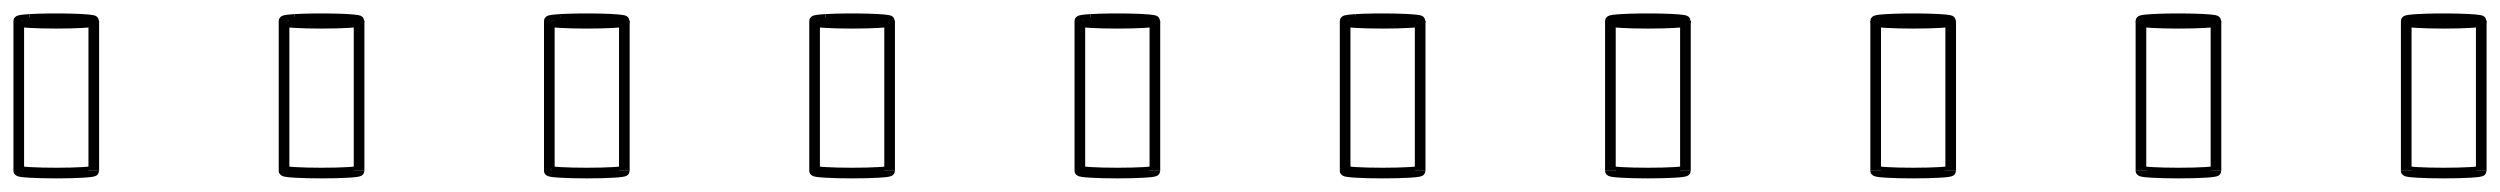
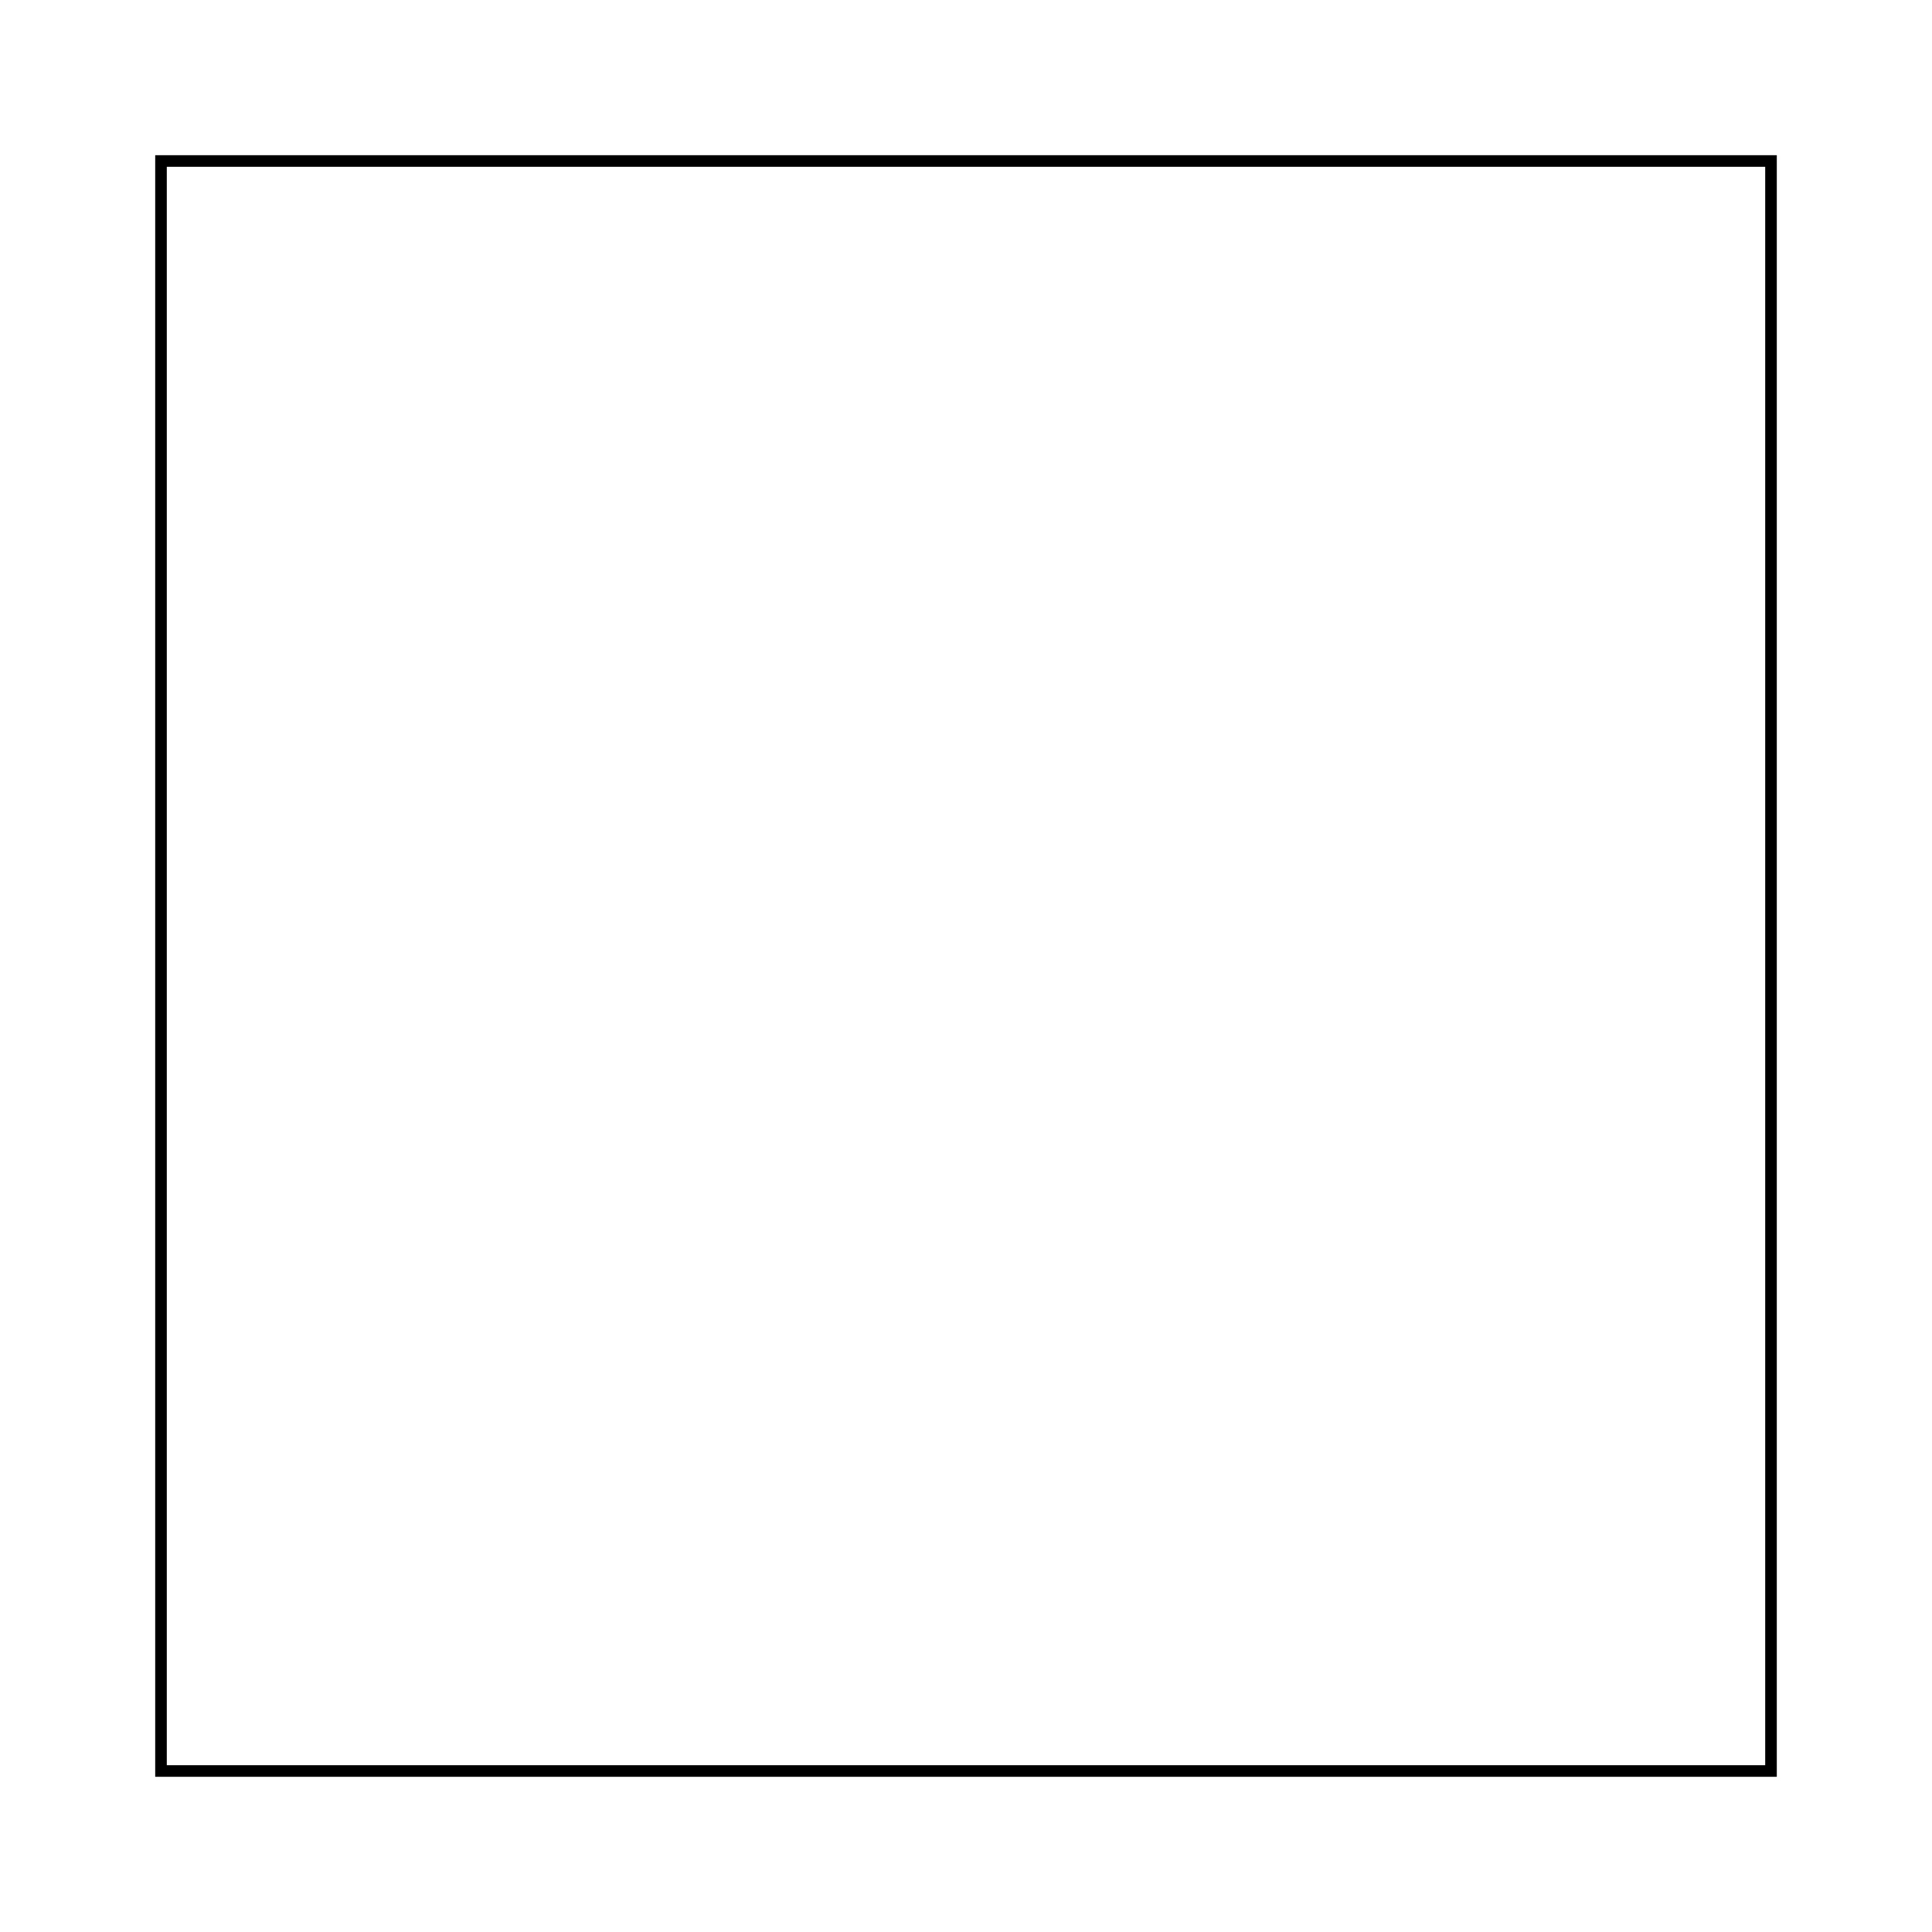
- <svg xmlns="http://www.w3.org/2000/svg" version="1.1" viewBox="-66.64 -5.113 133.279 10.226" fill="none" stroke="black" stroke-width="0.6%" vector-effect="non-scaling-stroke">
-   <path d="M 62.225 -4.078 A 2 0.12 360 0 1 65.64 -3.993 A 2 0.12 360 0 1 61.64 -3.993 A 2 0.12 360 0 1 62.225 -4.078 Z" />
-   <path d="M 61.64 3.993 A 2 0.12 180 0 0 65.64 3.993" />
-   <path d="M 48.083 -4.078 A 2 0.12 360 0 1 51.497 -3.993 A 2 0.12 360 0 1 47.497 -3.993 A 2 0.12 360 0 1 48.083 -4.078 Z" />
-   <path d="M 47.497 3.993 A 2 0.12 180 0 0 51.497 3.993" />
-   <path d="M 33.941 -4.078 A 2 0.12 360 0 1 37.355 -3.993 A 2 0.12 360 0 1 33.355 -3.993 A 2 0.12 360 0 1 33.941 -4.078 Z" />
-   <path d="M 33.355 3.993 A 2 0.12 180 0 0 37.355 3.993" />
-   <path d="M 19.799 -4.078 A 2 0.12 360 0 1 23.213 -3.993 A 2 0.12 360 0 1 19.213 -3.993 A 2 0.12 360 0 1 19.799 -4.078 Z" />
-   <path d="M 19.213 3.993 A 2 0.12 180 0 0 23.213 3.993" />
-   <path d="M 5.657 -4.078 A 2 0.12 360 0 1 9.071 -3.993 A 2 0.12 360 0 1 5.071 -3.993 L 5.071 3.993 A 2 0.12 180 0 0 9.071 3.993" />
-   <path d="M 5.071 -3.993 A 2 0.12 360 0 1 5.657 -4.078" />
-   <path d="M -8.485 -4.078 A 2 0.12 360 0 1 -5.071 -3.993 L -5.071 3.993" />
-   <path d="M -5.071 -3.993 A 2 0.12 360 0 1 -9.071 -3.993 L -9.071 3.993 A 2 0.12 180 0 0 -5.071 3.993" />
-   <path d="M -9.071 -3.993 A 2 0.12 360 0 1 -8.485 -4.078" />
-   <path d="M -22.627 -4.078 A 2 0.12 360 0 1 -19.213 -3.993 L -19.213 3.993" />
-   <path d="M -19.213 -3.993 A 2 0.12 360 0 1 -23.213 -3.993 L -23.213 3.993 A 2 0.12 180 0 0 -19.213 3.993" />
-   <path d="M -23.213 -3.993 A 2 0.12 360 0 1 -22.627 -4.078" />
-   <path d="M -36.77 -4.078 A 2 0.12 360 0 1 -33.355 -3.993 L -33.355 3.993" />
-   <path d="M -33.355 -3.993 A 2 0.12 360 0 1 -37.355 -3.993 L -37.355 3.993 A 2 0.12 180 0 0 -33.355 3.993" />
-   <path d="M -37.355 -3.993 A 2 0.12 360 0 1 -36.77 -4.078" />
-   <path d="M -65.054 -4.078 A 2 0.12 360 0 1 -61.64 -3.993 L -61.64 3.993" />
-   <path d="M -61.64 -3.993 A 2 0.12 360 0 1 -65.64 -3.993 L -65.64 3.993 A 2 0.12 180 0 0 -61.64 3.993" />
-   <path d="M -65.64 -3.993 A 2 0.12 360 0 1 -65.054 -4.078" />
-   <path d="M -50.912 -4.078 A 2 0.12 360 0 1 -47.497 -3.993 L -47.497 3.993" />
-   <path d="M -47.497 -3.993 A 2 0.12 360 0 1 -51.497 -3.993 L -51.497 3.993 A 2 0.12 180 0 0 -47.497 3.993" />
-   <path d="M -51.497 -3.993 A 2 0.12 360 0 1 -50.912 -4.078" />
-   <path d="M 61.64 -3.993 L 61.64 3.993" />
-   <path d="M 65.64 -3.993 L 65.64 3.993" />
-   <path d="M 47.497 -3.993 L 47.497 3.993" />
-   <path d="M 51.497 -3.993 L 51.497 3.993" />
-   <path d="M 33.355 -3.993 L 33.355 3.993" />
-   <path d="M 37.355 -3.993 L 37.355 3.993" />
-   <path d="M 19.213 -3.993 L 19.213 3.993" />
-   <path d="M 23.213 -3.993 L 23.213 3.993" />
-   <path d="M 9.071 -3.993 L 9.071 3.993" />
+ <svg xmlns="http://www.w3.org/2000/svg" version="1.1" viewBox="-6 -6 12 12" fill="none" stroke="black" stroke-width="0.6%" vector-effect="non-scaling-stroke">
+   <path d="M -5 -5 L 5 -5 L 5 5 L -5 5 L -5 -5 Z" />
</svg>
